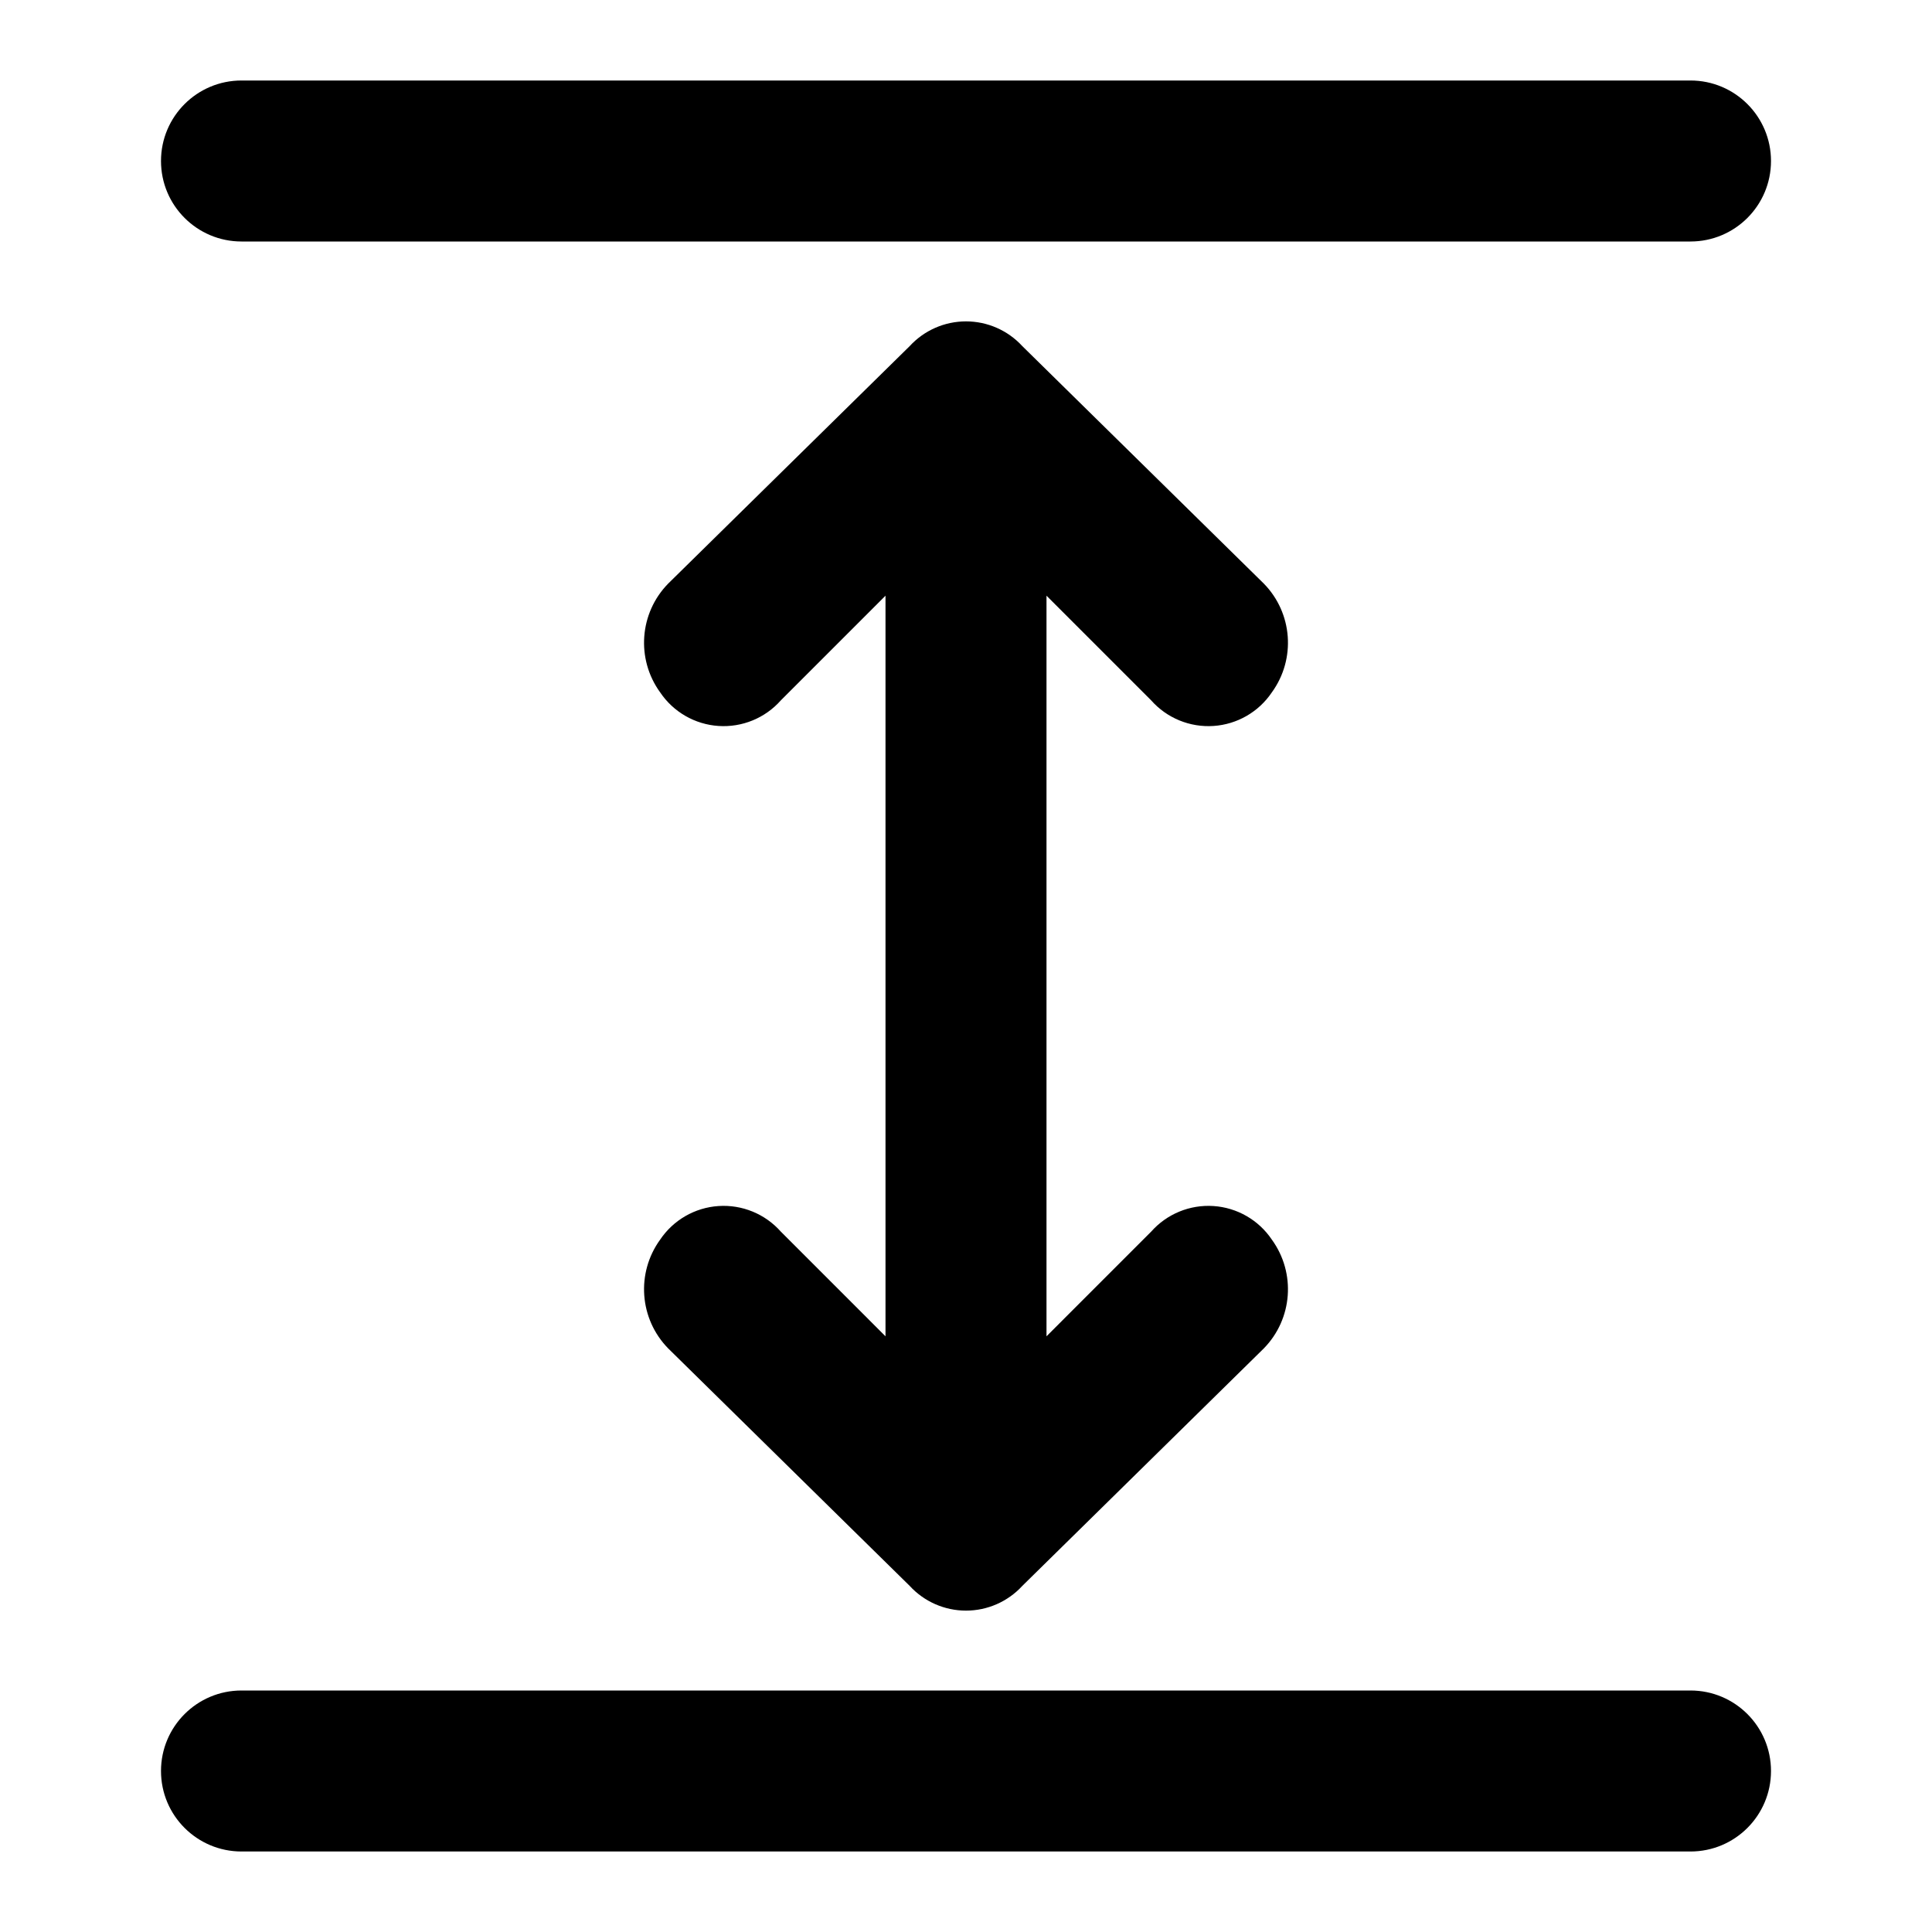
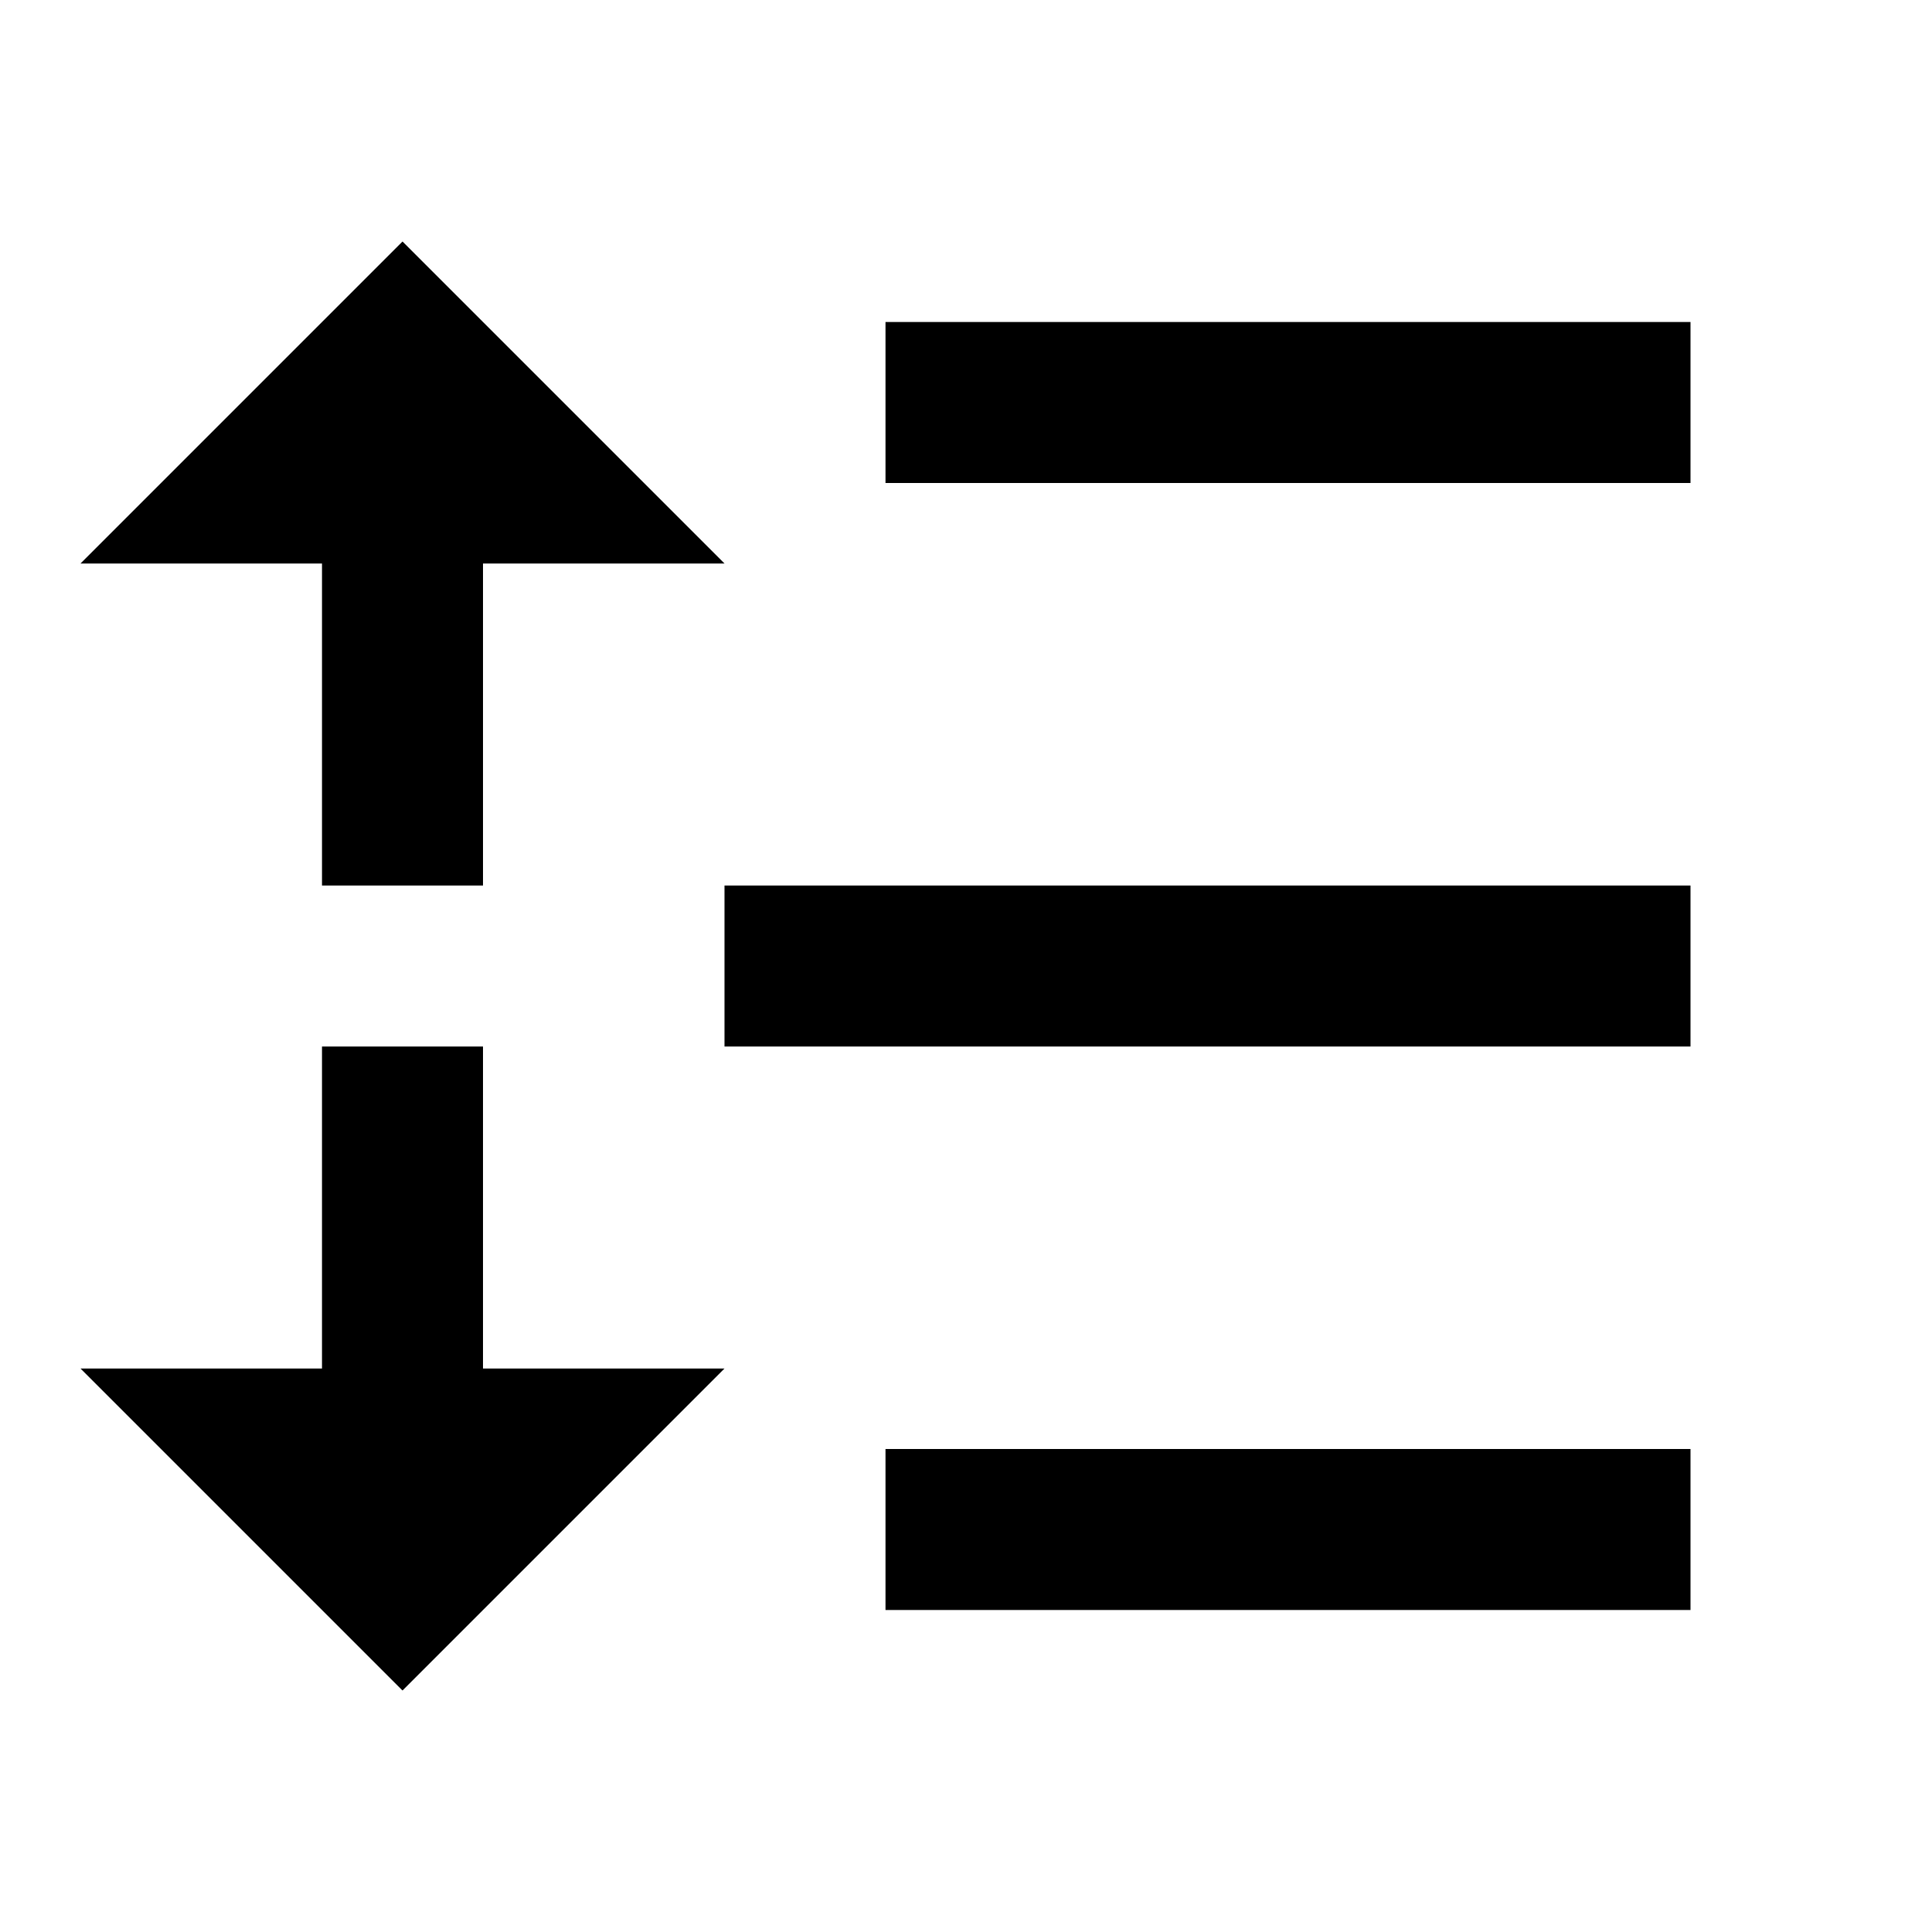
- <svg xmlns="http://www.w3.org/2000/svg" width="64px" height="64px" viewBox="0 0 48 48" fill="#000000">
-   <g id="SVGRepo_bgCarrier" stroke-width="0" />
-   <g id="SVGRepo_tracerCarrier" stroke-linecap="round" stroke-linejoin="round" />
-   <g id="SVGRepo_iconCarrier">
-     <g id="Layer_2" data-name="Layer 2">
-       <g id="invisible_box" data-name="invisible box">
-         <rect width="48" height="48" fill="none" />
-       </g>
-       <g id="icons_Q2" data-name="icons Q2">
-         <g>
-           <path d="M28.6,17.4a1.9,1.9,0,0,0,3-.2,2.1,2.1,0,0,0-.2-2.7l-6-5.9a1.9,1.9,0,0,0-2.8,0l-6,5.9a2.1,2.1,0,0,0-.2,2.7,1.9,1.9,0,0,0,3,.2L22,14.8V33.2l-2.6-2.6a1.9,1.9,0,0,0-3,.2,2.1,2.1,0,0,0,.2,2.7l6,5.9a1.9,1.9,0,0,0,2.8,0l6-5.9a2.1,2.1,0,0,0,.2-2.7,1.9,1.9,0,0,0-3-.2L26,33.2V14.8Z" />
-           <path d="M6,6H42a2,2,0,0,0,0-4H6A2,2,0,0,0,6,6Z" />
-           <path d="M42,42H6a2,2,0,0,0,0,4H42a2,2,0,0,0,0-4Z" />
-         </g>
-       </g>
-     </g>
-   </g>
+ <svg xmlns="http://www.w3.org/2000/svg" class="svg-icon" style="width: 24;height: 24; stroke-width: 1.6" viewBox="0 0 1024 1024" version="1.1">
+   <path d="M469.333 170.667h426.667v85.333H469.333V170.667zM256 298.667v170.667H170.667V298.667H42.667l170.667-170.667 170.667 170.667H256z m0 426.667h128l-170.667 170.667-170.667-170.667h128v-170.667h85.333v170.667z m213.333 42.667h426.667v85.333H469.333v-85.333z m-85.333-298.667h512v85.333H384v-85.333z" />
</svg>
